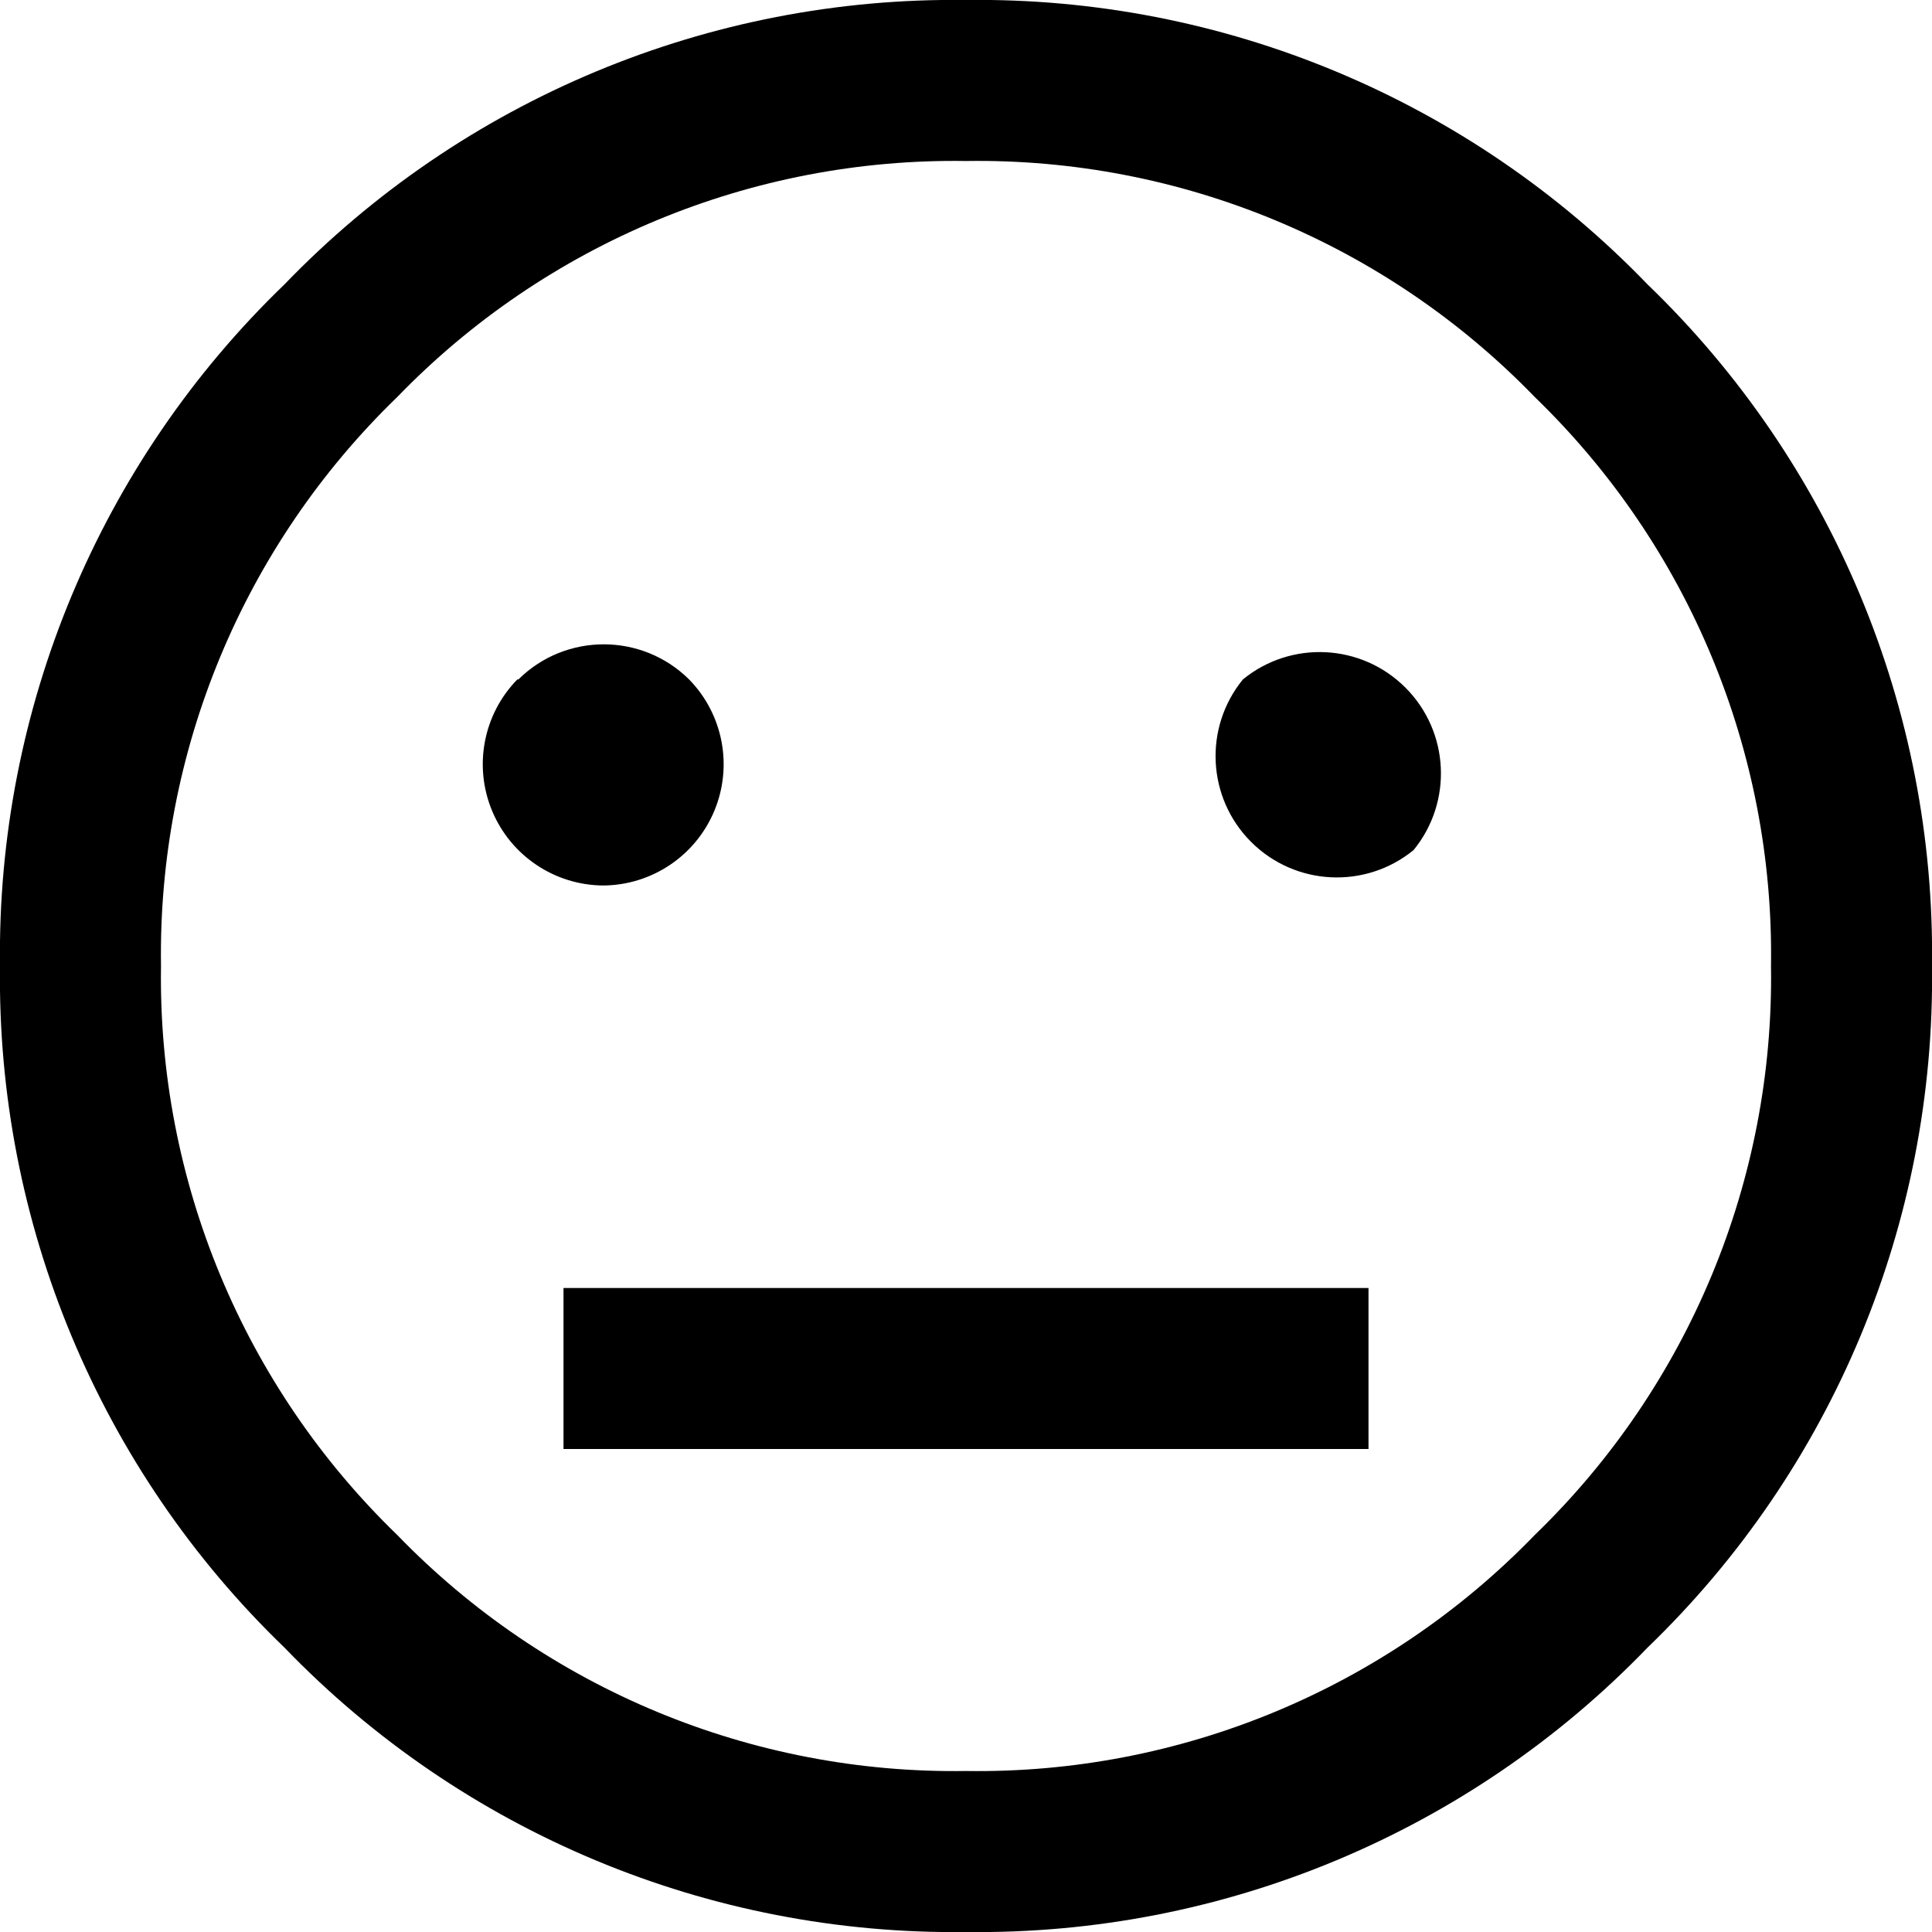
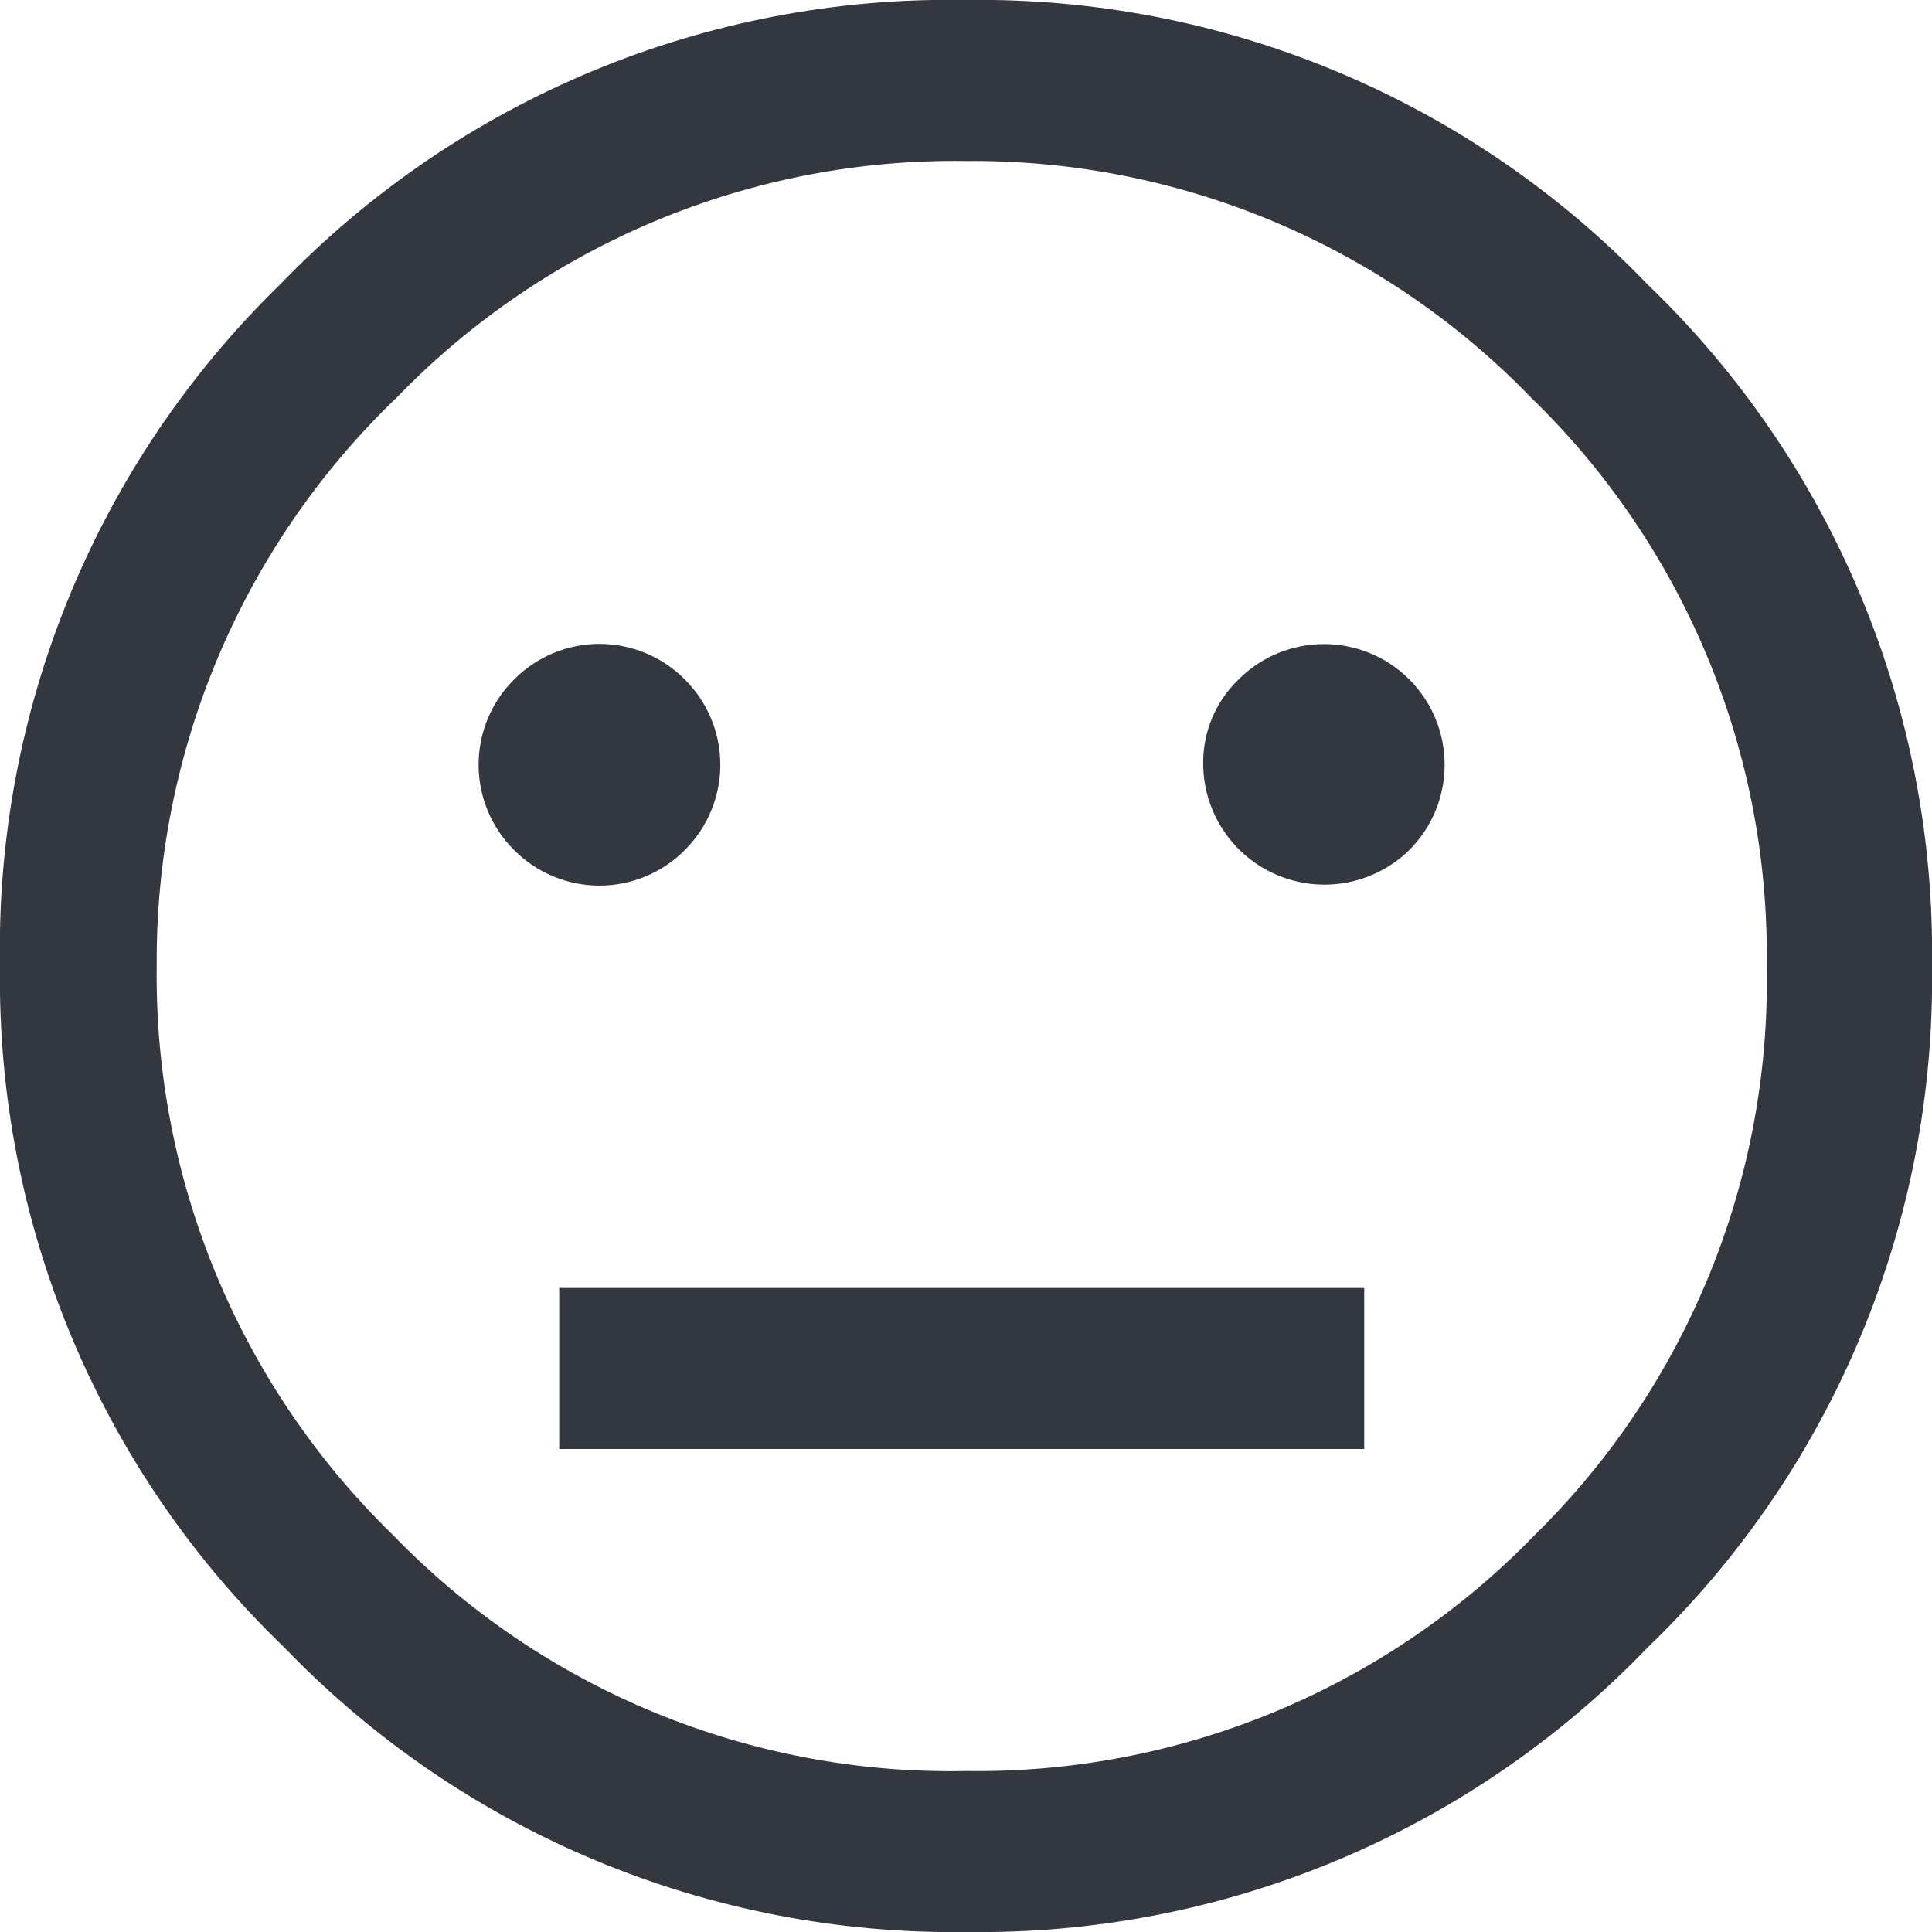
<svg xmlns="http://www.w3.org/2000/svg" viewBox="0 0 18 18">
-   <path d="M2.65 2.65A8.66 8.66 0 0 1 9 0a8.66 8.66 0 0 1 6.35 2.65A8.66 8.66 0 0 1 18 9a8.66 8.66 0 0 1-2.65 6.35A8.66 8.66 0 0 1 9 18a8.66 8.66 0 0 1-6.35-2.65A8.66 8.66 0 0 1 0 9a8.66 8.66 0 0 1 2.65-6.35zM14.3 3.7A7.22 7.22 0 0 0 9 1.5a7.22 7.22 0 0 0-5.3 2.2A7.22 7.22 0 0 0 1.5 9a7.22 7.22 0 0 0 2.2 5.3A7.22 7.22 0 0 0 9 16.5a7.22 7.22 0 0 0 5.3-2.2A7.22 7.22 0 0 0 16.5 9a7.22 7.22 0 0 0-2.2-5.3zM4.83 6.33a1.13 1.13 0 0 1 1.59 0 1.13 1.13 0 0 1-.8 1.92 1.13 1.13 0 0 1-.8-1.92zM5.25 12h7.5v1.5h-7.5zm6.33-5.67a1.13 1.13 0 0 1 1.59 1.59 1.13 1.13 0 0 1-1.59-1.59z" />
+   <defs>
+     <style>.a{fill:#333740;}</style>
+   </defs>
+   <path class="a" d="M2.61,2.65A8.65,8.65,0,0,1,9,0a8.63,8.63,0,0,1,6.35,2.65A8.63,8.63,0,0,1,18,9a8.63,8.63,0,0,1-2.65,6.35A8.63,8.63,0,0,1,9,18a8.65,8.65,0,0,1-6.35-2.65A8.63,8.63,0,0,1,0,9,8.63,8.63,0,0,1,2.61,2.65ZM14.26,3.7A7.23,7.23,0,0,0,9,1.5a7.23,7.23,0,0,0-5.3,2.2A7.27,7.27,0,0,0,1.46,9a7.27,7.27,0,0,0,2.2,5.3A7.23,7.23,0,0,0,9,16.5a7.23,7.23,0,0,0,5.3-2.2A7.23,7.23,0,0,0,16.46,9,7.23,7.23,0,0,0,14.26,3.7ZM4.79,6.33a1.12,1.12,0,0,1,1.59,0,1.12,1.12,0,0,1,0,1.59,1.12,1.12,0,0,1-1.59,0,1.12,1.12,0,0,1,0-1.59ZM5.21,12h7.5v1.5H5.21Zm6.33-5.67a1.12,1.12,0,1,1,1.59,1.59,1.13,1.13,0,0,1-1.92-.8A1.07,1.07,0,0,1,11.54,6.33Z" />
</svg>
